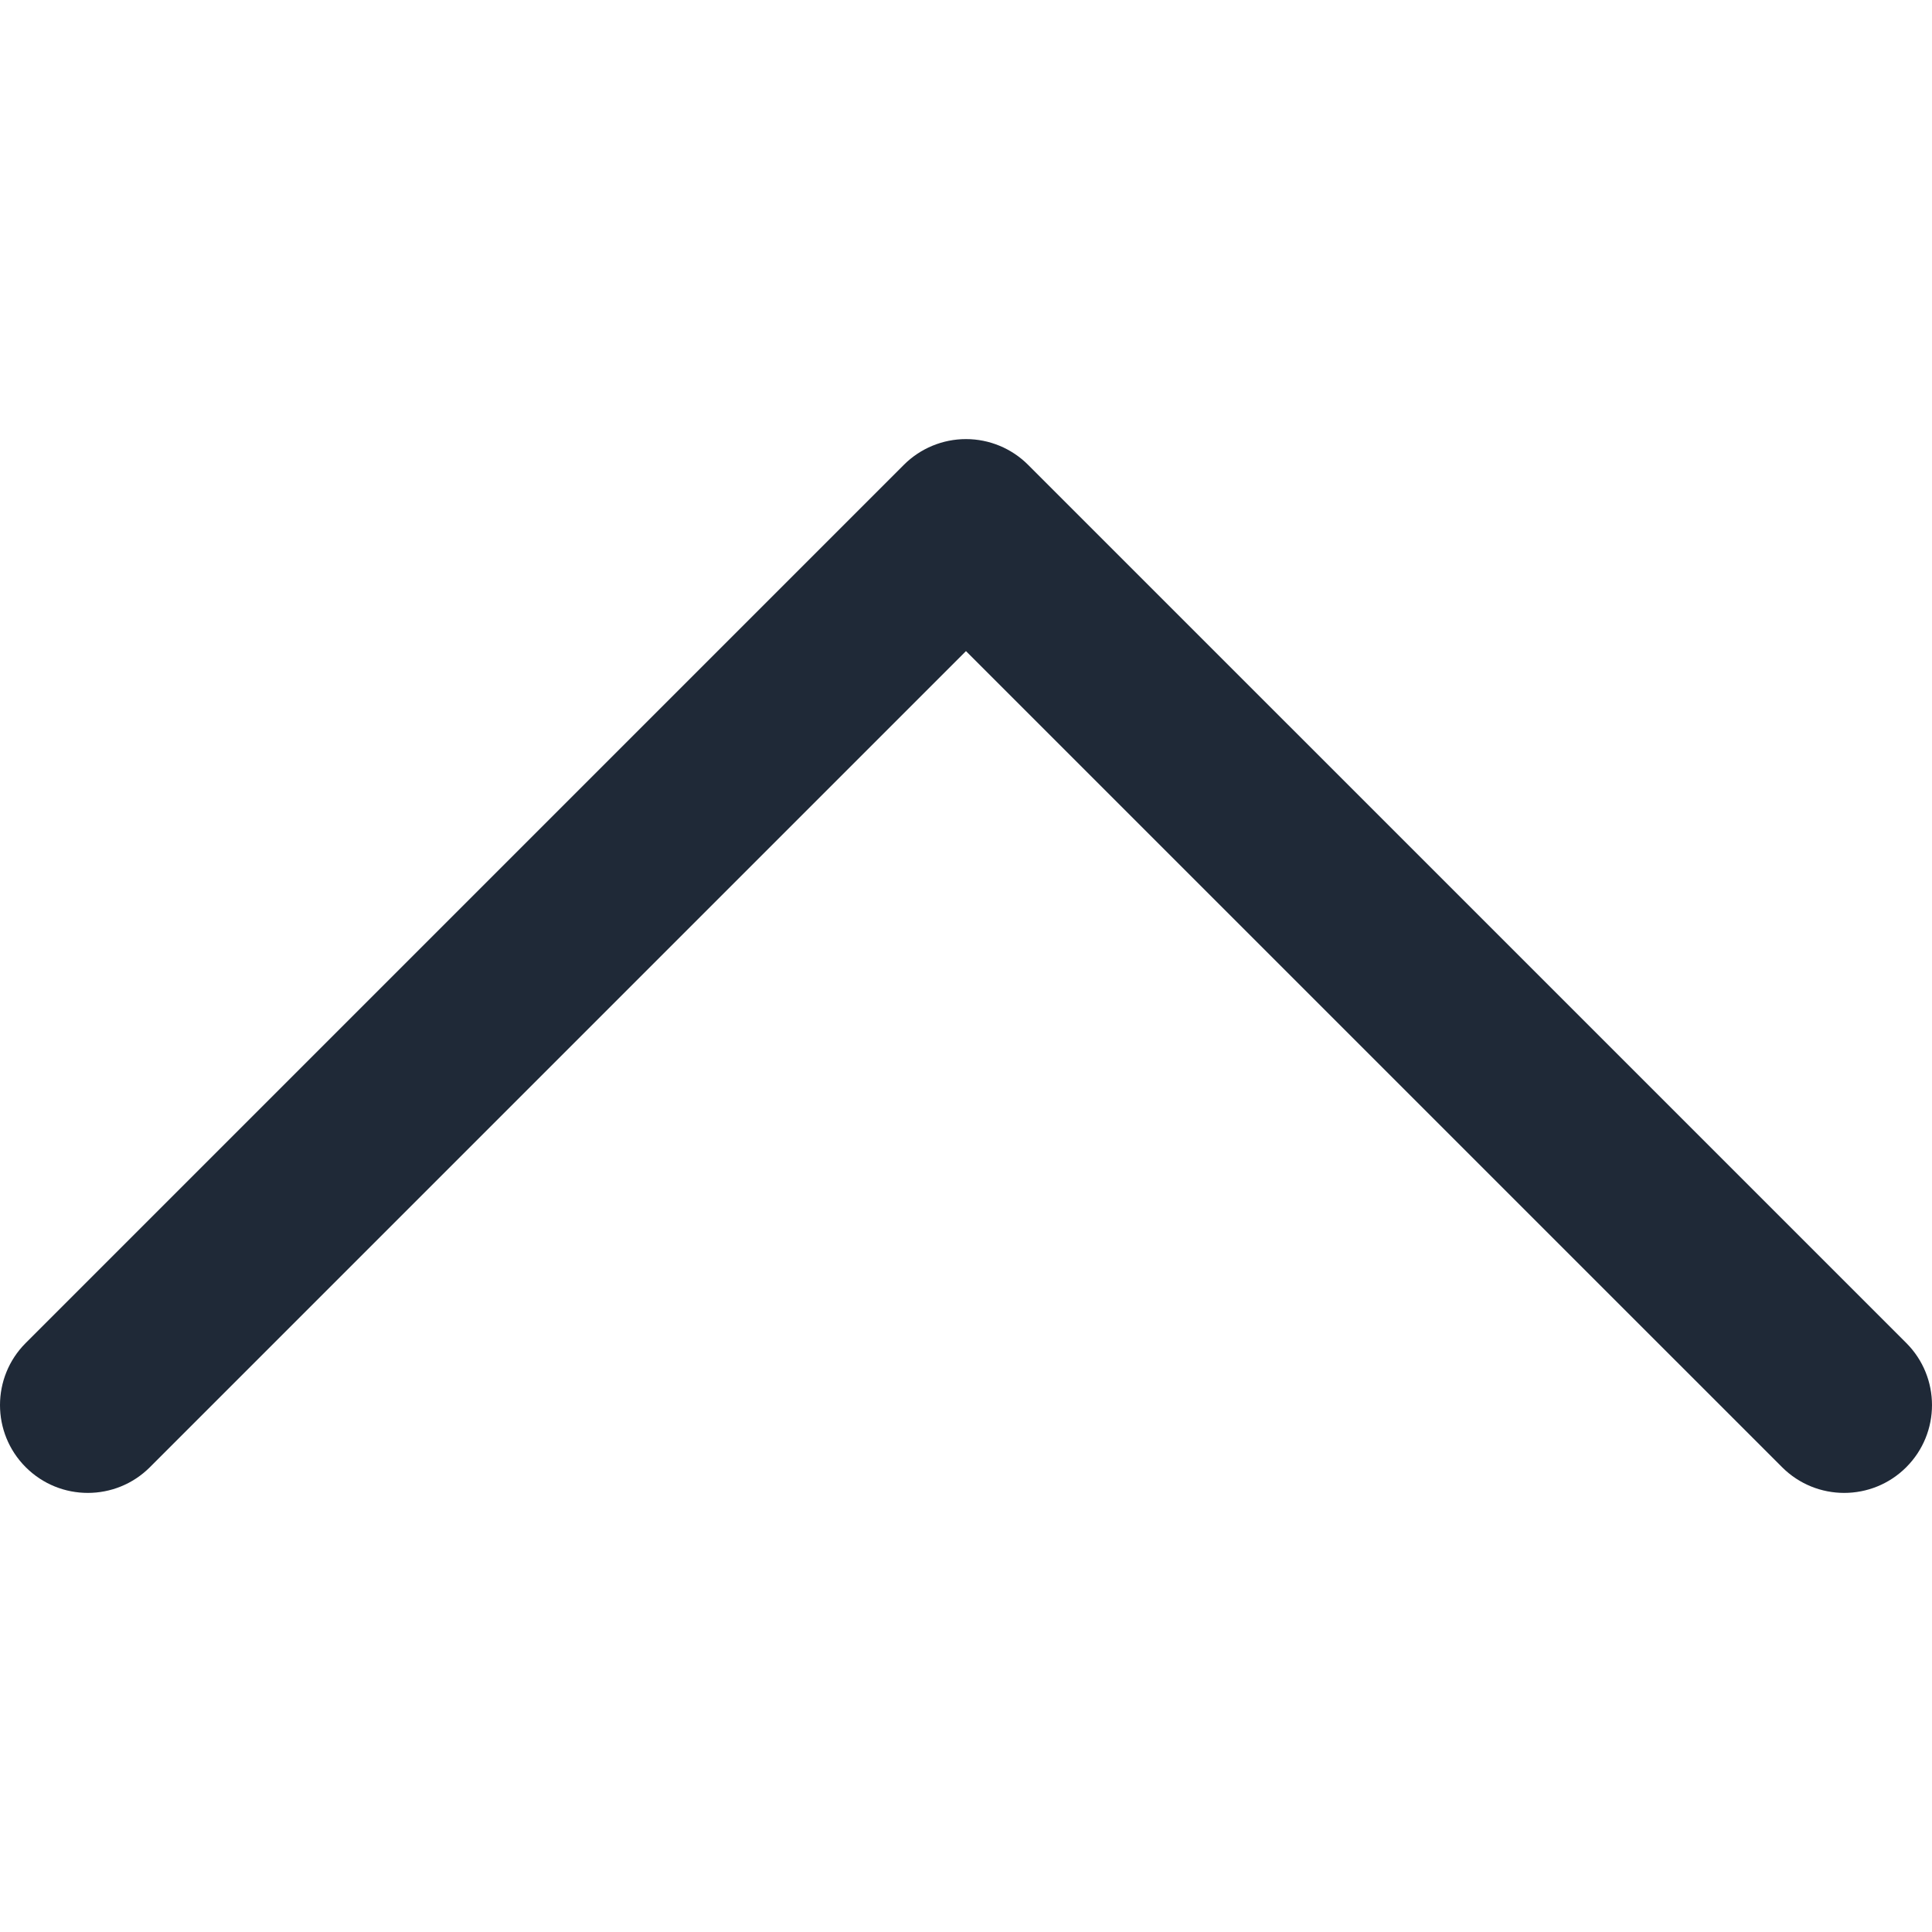
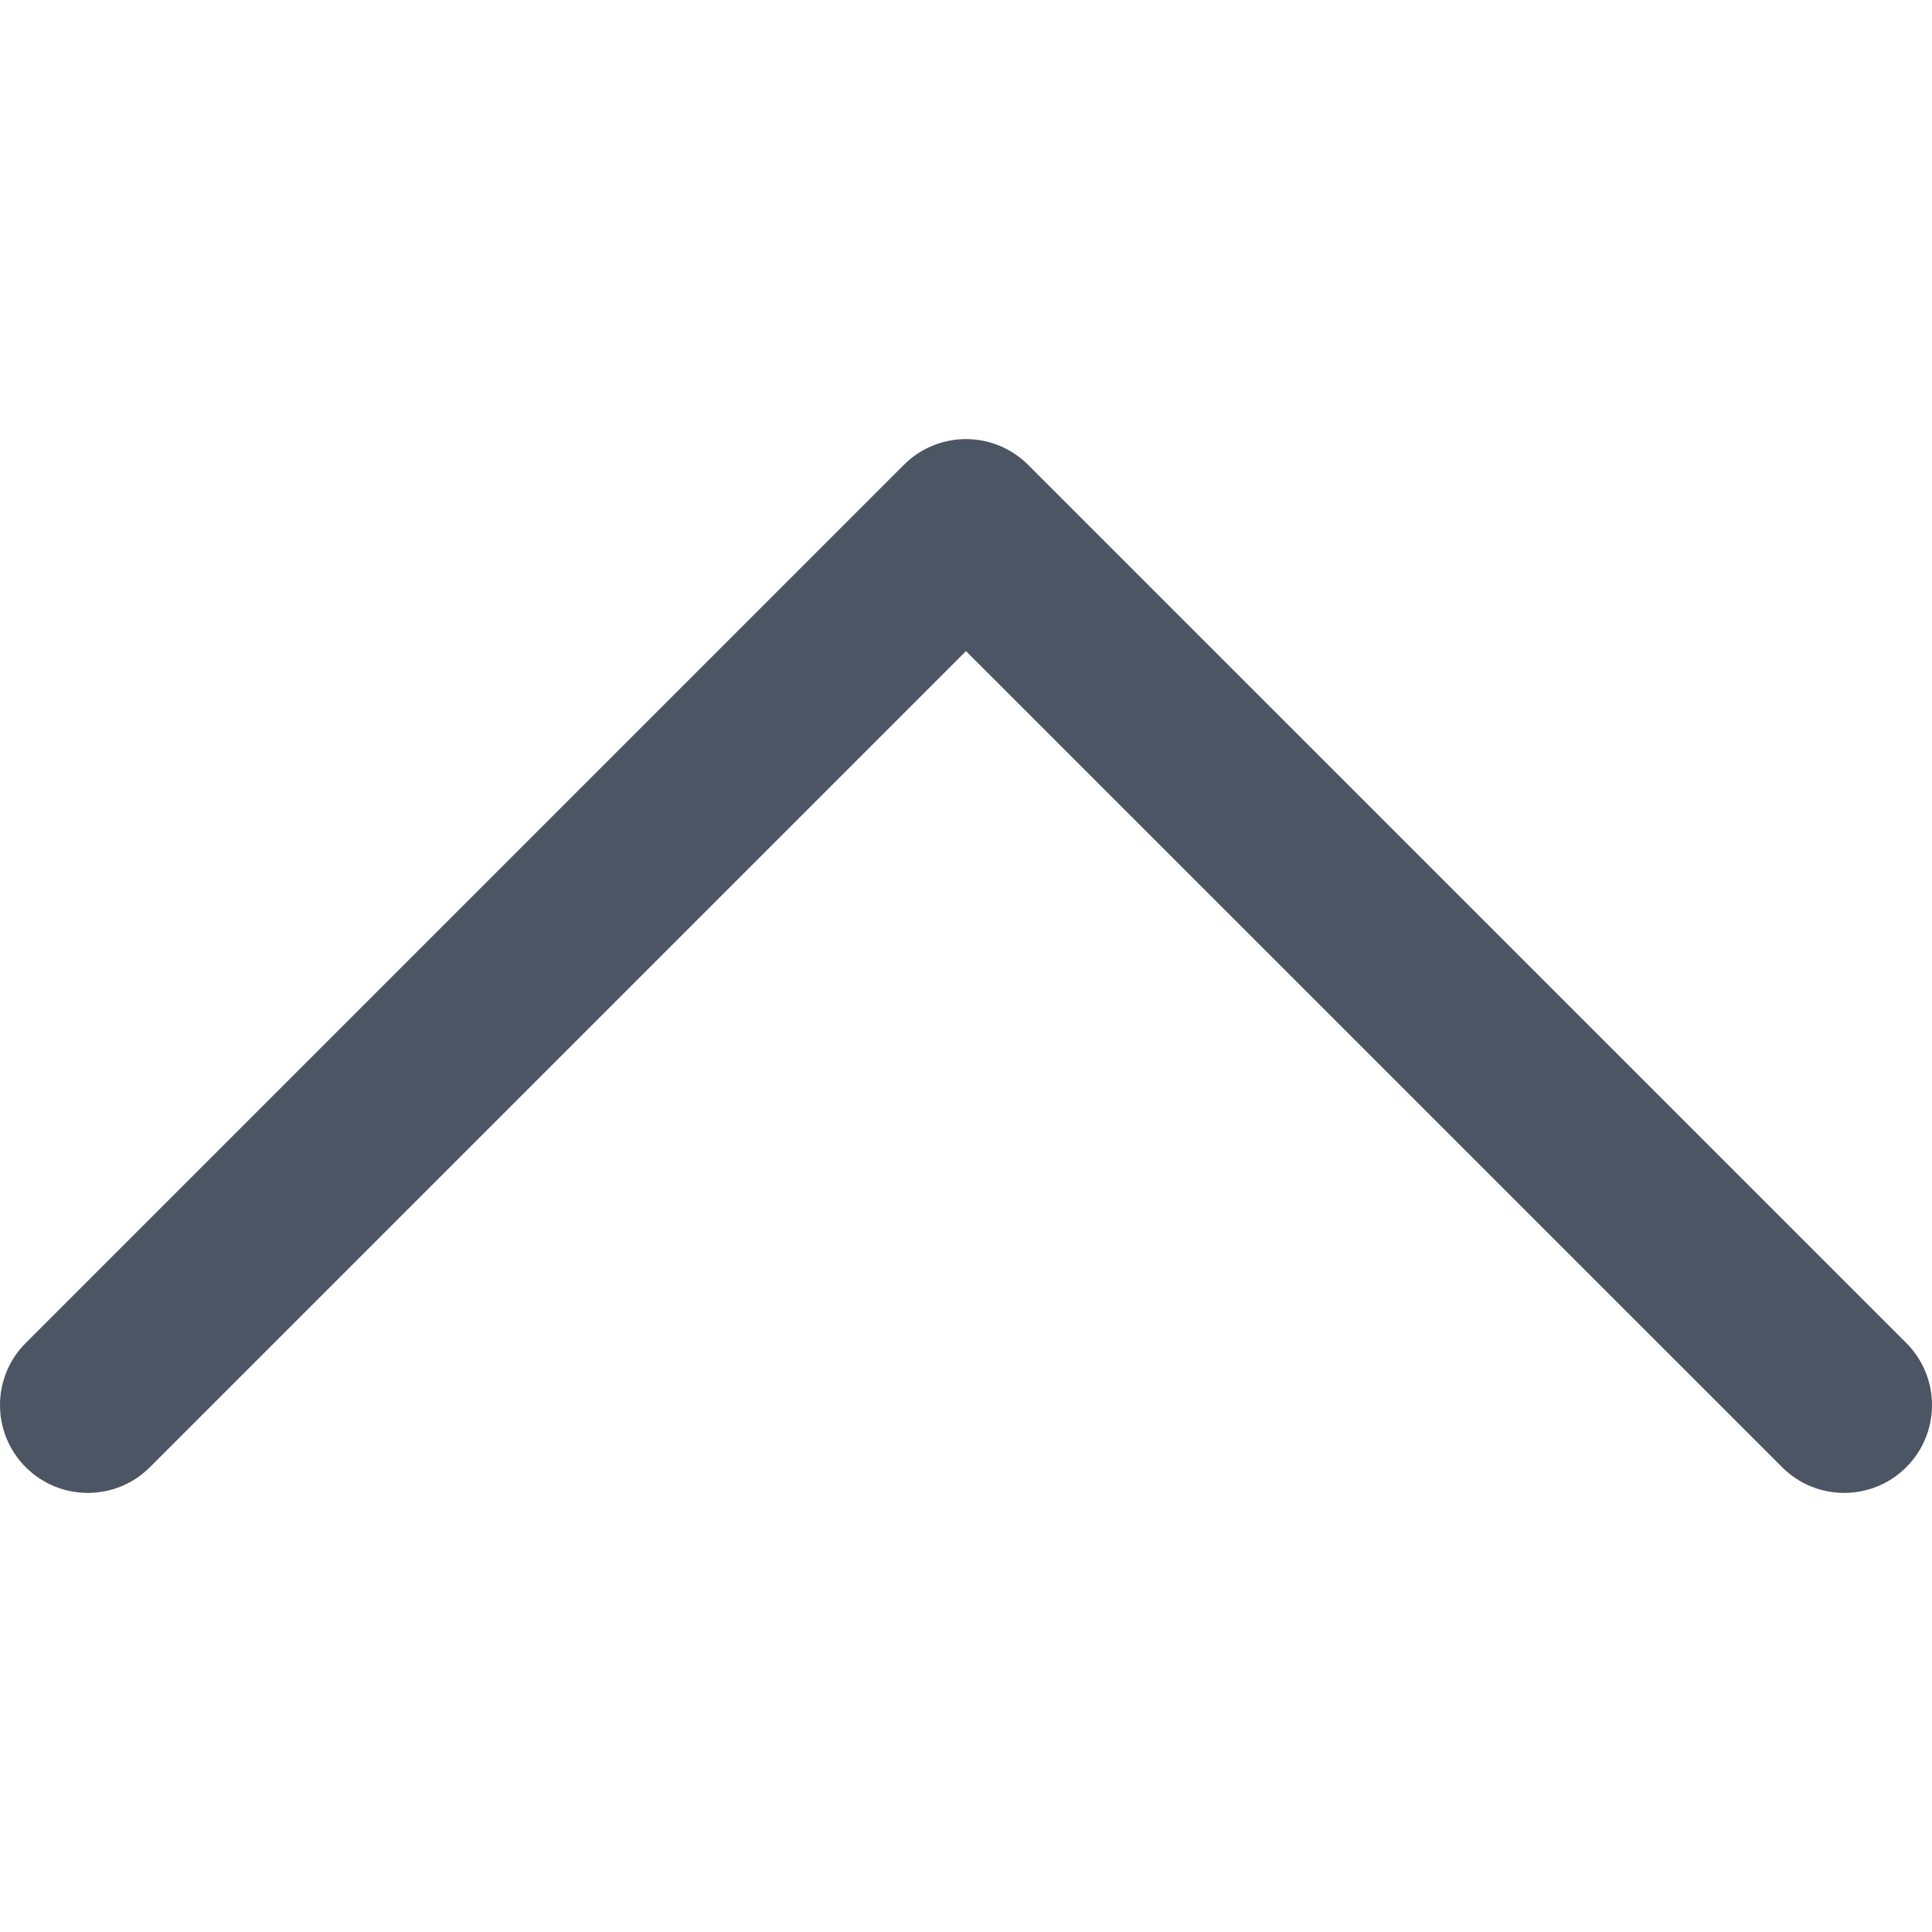
- <svg xmlns="http://www.w3.org/2000/svg" fill="#1f2937" height="16px" width="16px" version="1.1" viewBox="0 0 330 330">
+ <svg xmlns="http://www.w3.org/2000/svg" fill="#4b5563" height="16px" width="16px" version="1.1" viewBox="0 0 330 330">
  <g strokeWidth="0" />
  <g strokeLinecap="round" strokeLinejoin="round" />
  <g>
    <path d="M325.606,229.393l-150.004-150C172.79,76.58,168.974,75,164.996,75c-3.979,0-7.794,1.581-10.607,4.394 l-149.996,150c-5.858,5.858-5.858,15.355,0,21.213c5.857,5.857,15.355,5.858,21.213,0l139.39-139.393l139.397,139.393 C307.322,253.536,311.161,255,315,255c3.839,0,7.678-1.464,10.607-4.394C331.464,244.748,331.464,235.251,325.606,229.393z" />
  </g>
</svg>
